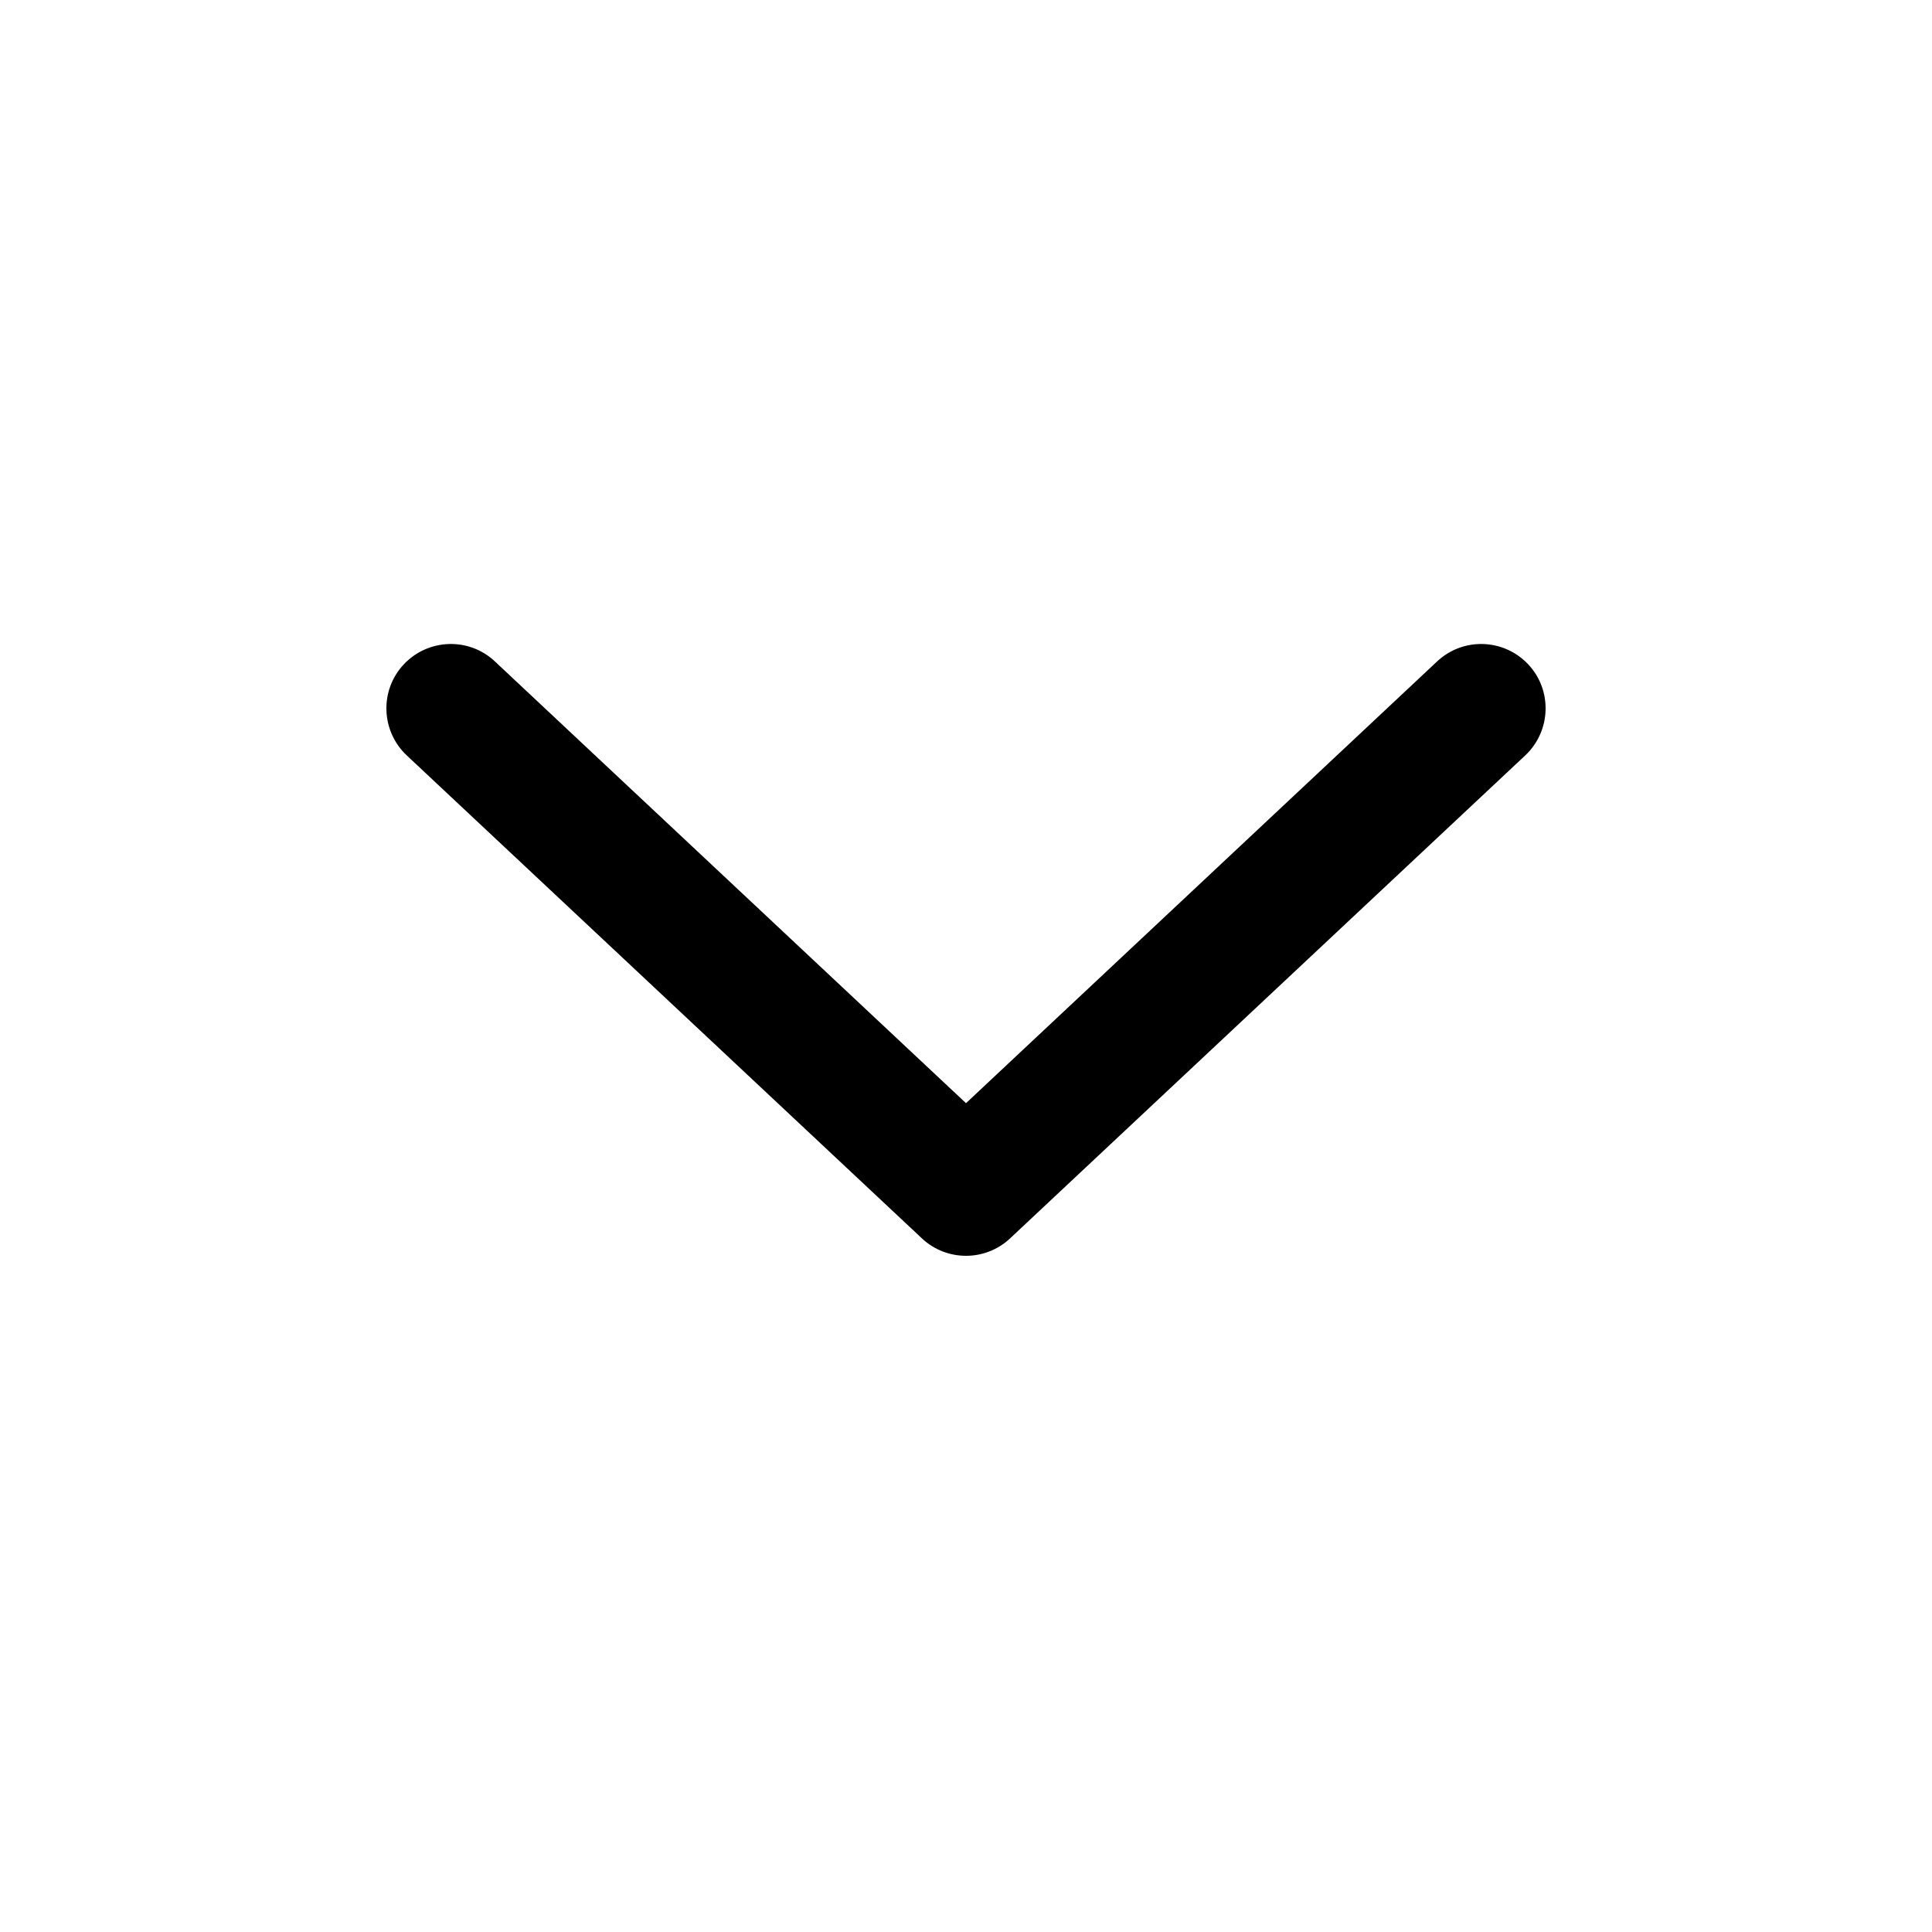
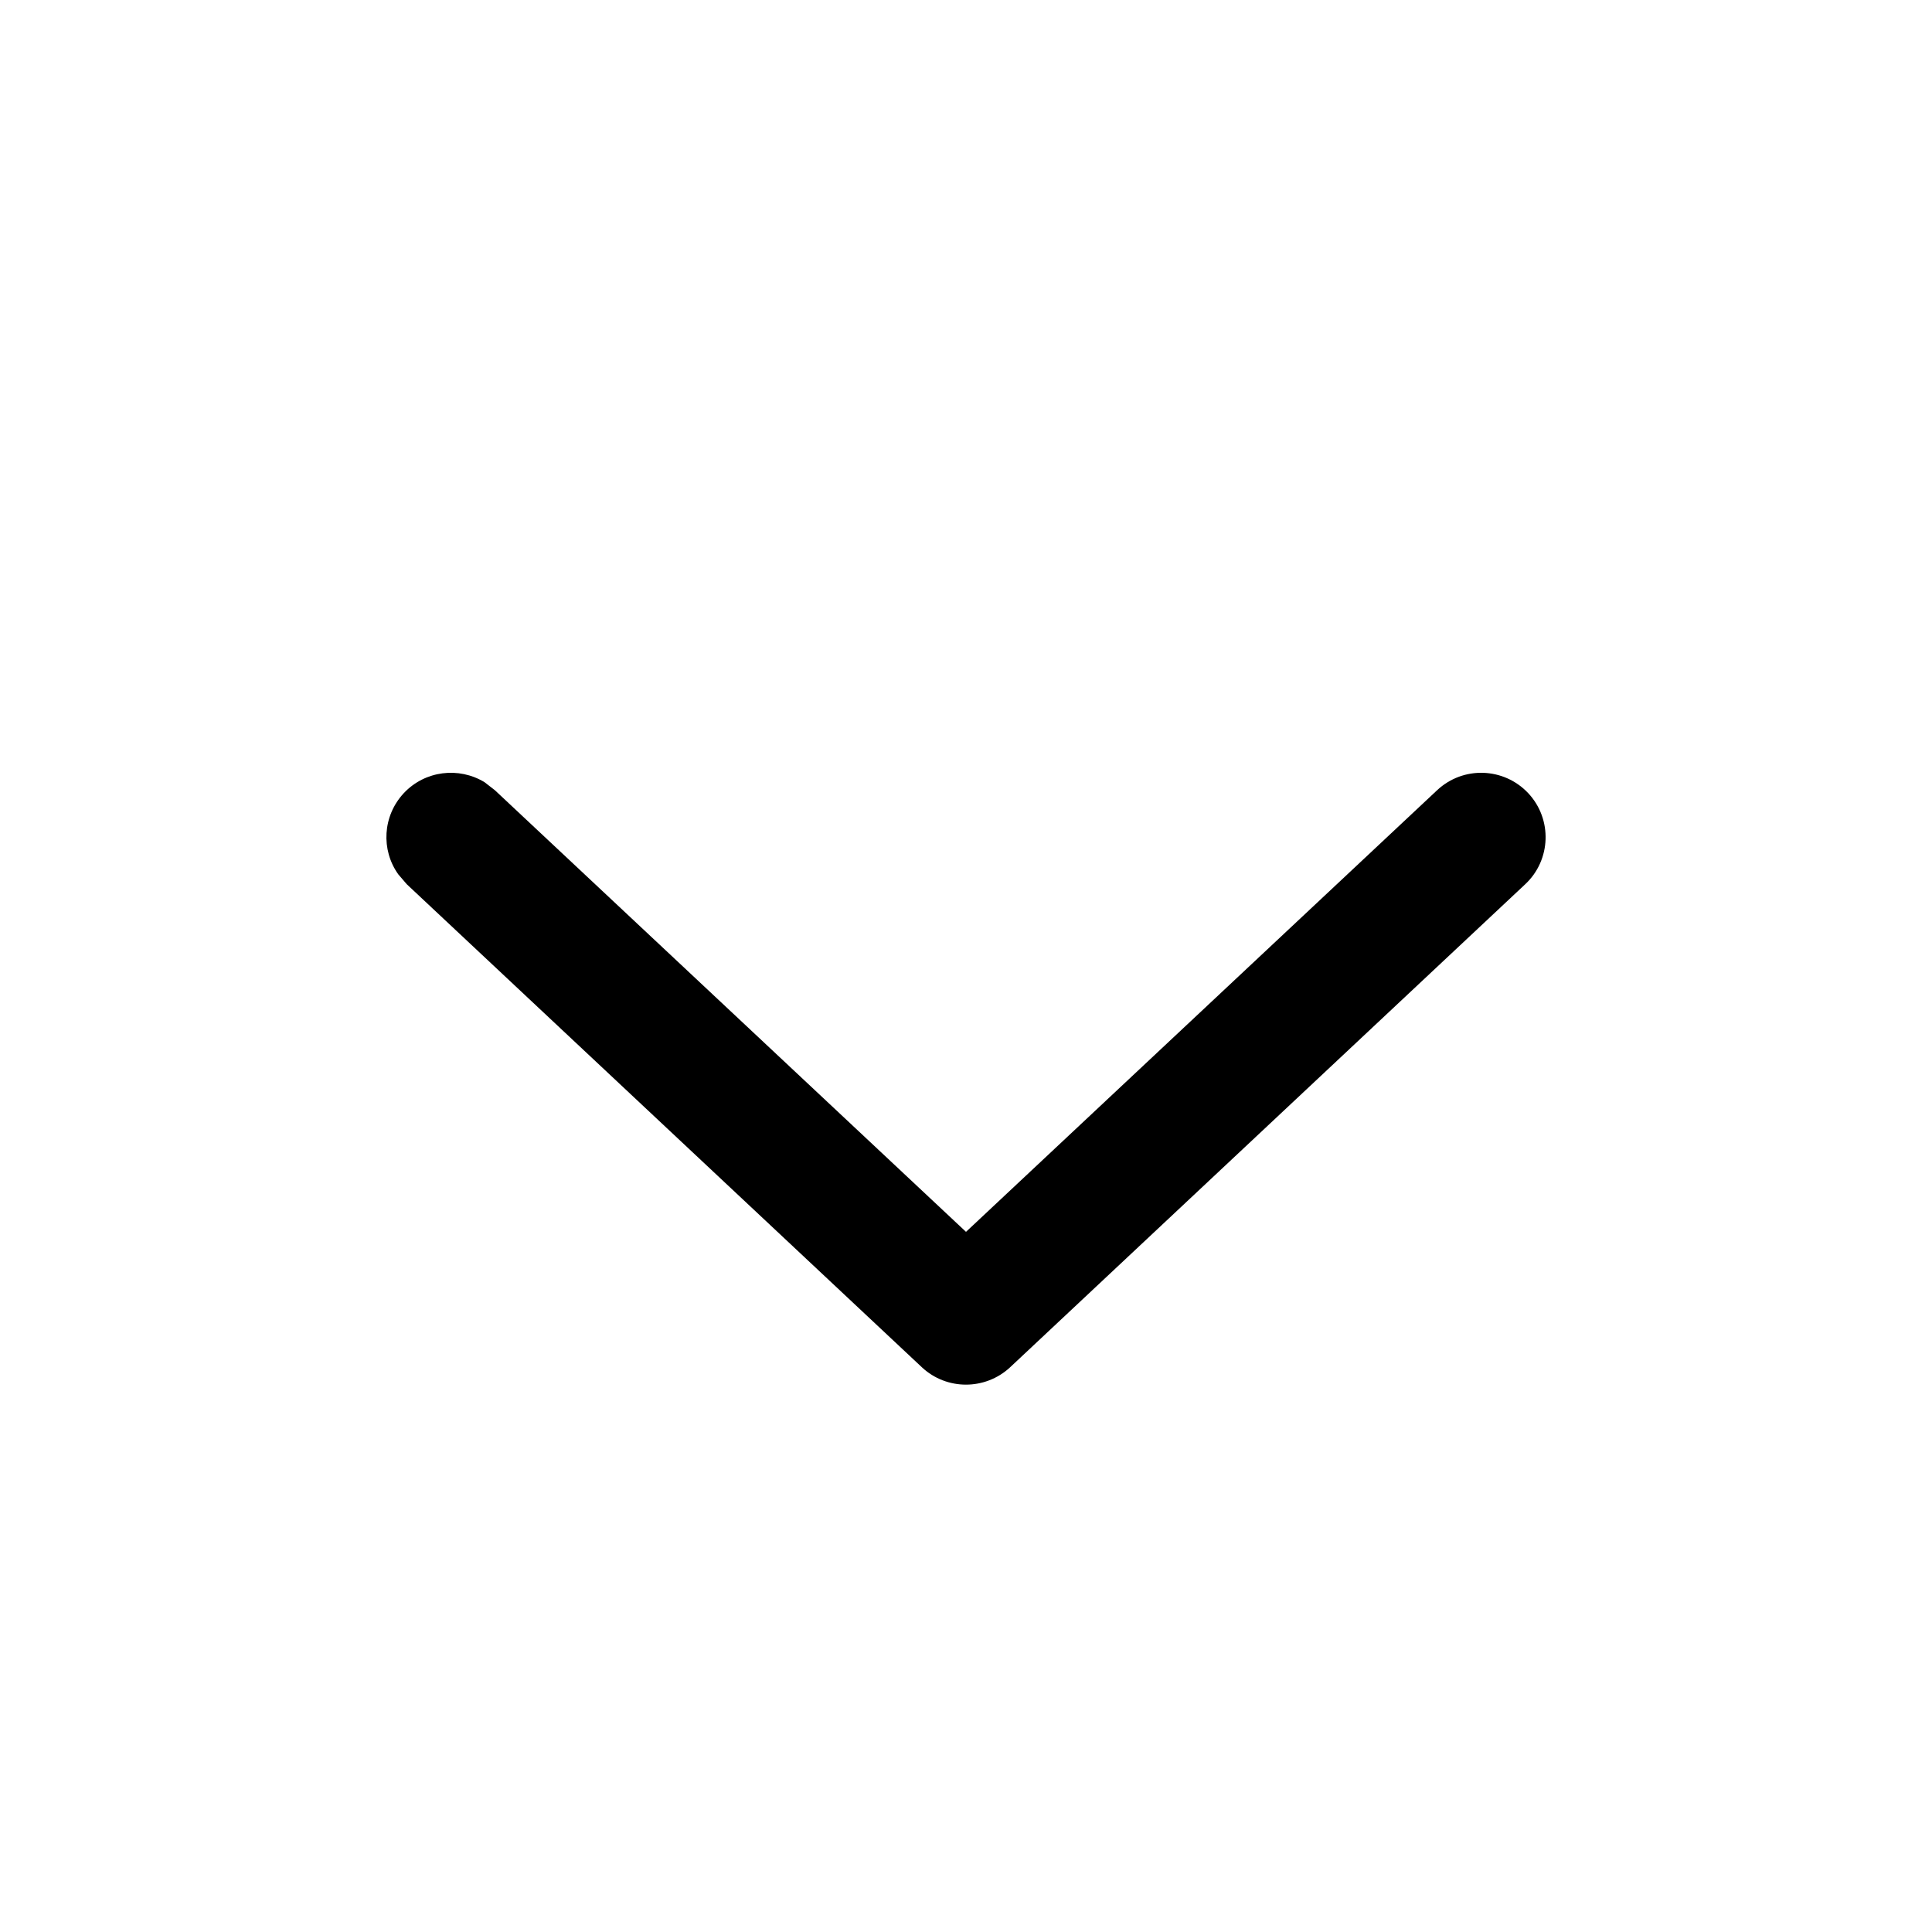
<svg xmlns="http://www.w3.org/2000/svg" width="15" height="15" viewBox="0 0 15 15" fill="none">
-   <path d="M3.135 5.158C3.324 4.957 3.641 4.946 3.842 5.135L7.5 8.565L11.158 5.135C11.36 4.946 11.676 4.957 11.865 5.158C12.054 5.359 12.043 5.676 11.842 5.865L7.842 9.615C7.65 9.795 7.35 9.795 7.158 9.615L3.158 5.865C2.957 5.676 2.946 5.359 3.135 5.158Z" fill="currentColor" />
+   <path d="M11.158 6.135C11.36 5.946 11.676 5.957 11.865 6.158C12.054 6.36 12.043 6.677 11.842 6.865L7.842 10.616C7.649 10.795 7.35 10.795 7.158 10.616L3.158 6.865L3.092 6.788C2.957 6.599 2.97 6.335 3.135 6.158C3.3 5.982 3.563 5.952 3.762 6.073L3.842 6.135L7.5 9.564L11.158 6.135Z" fill="currentColor" />
</svg>
